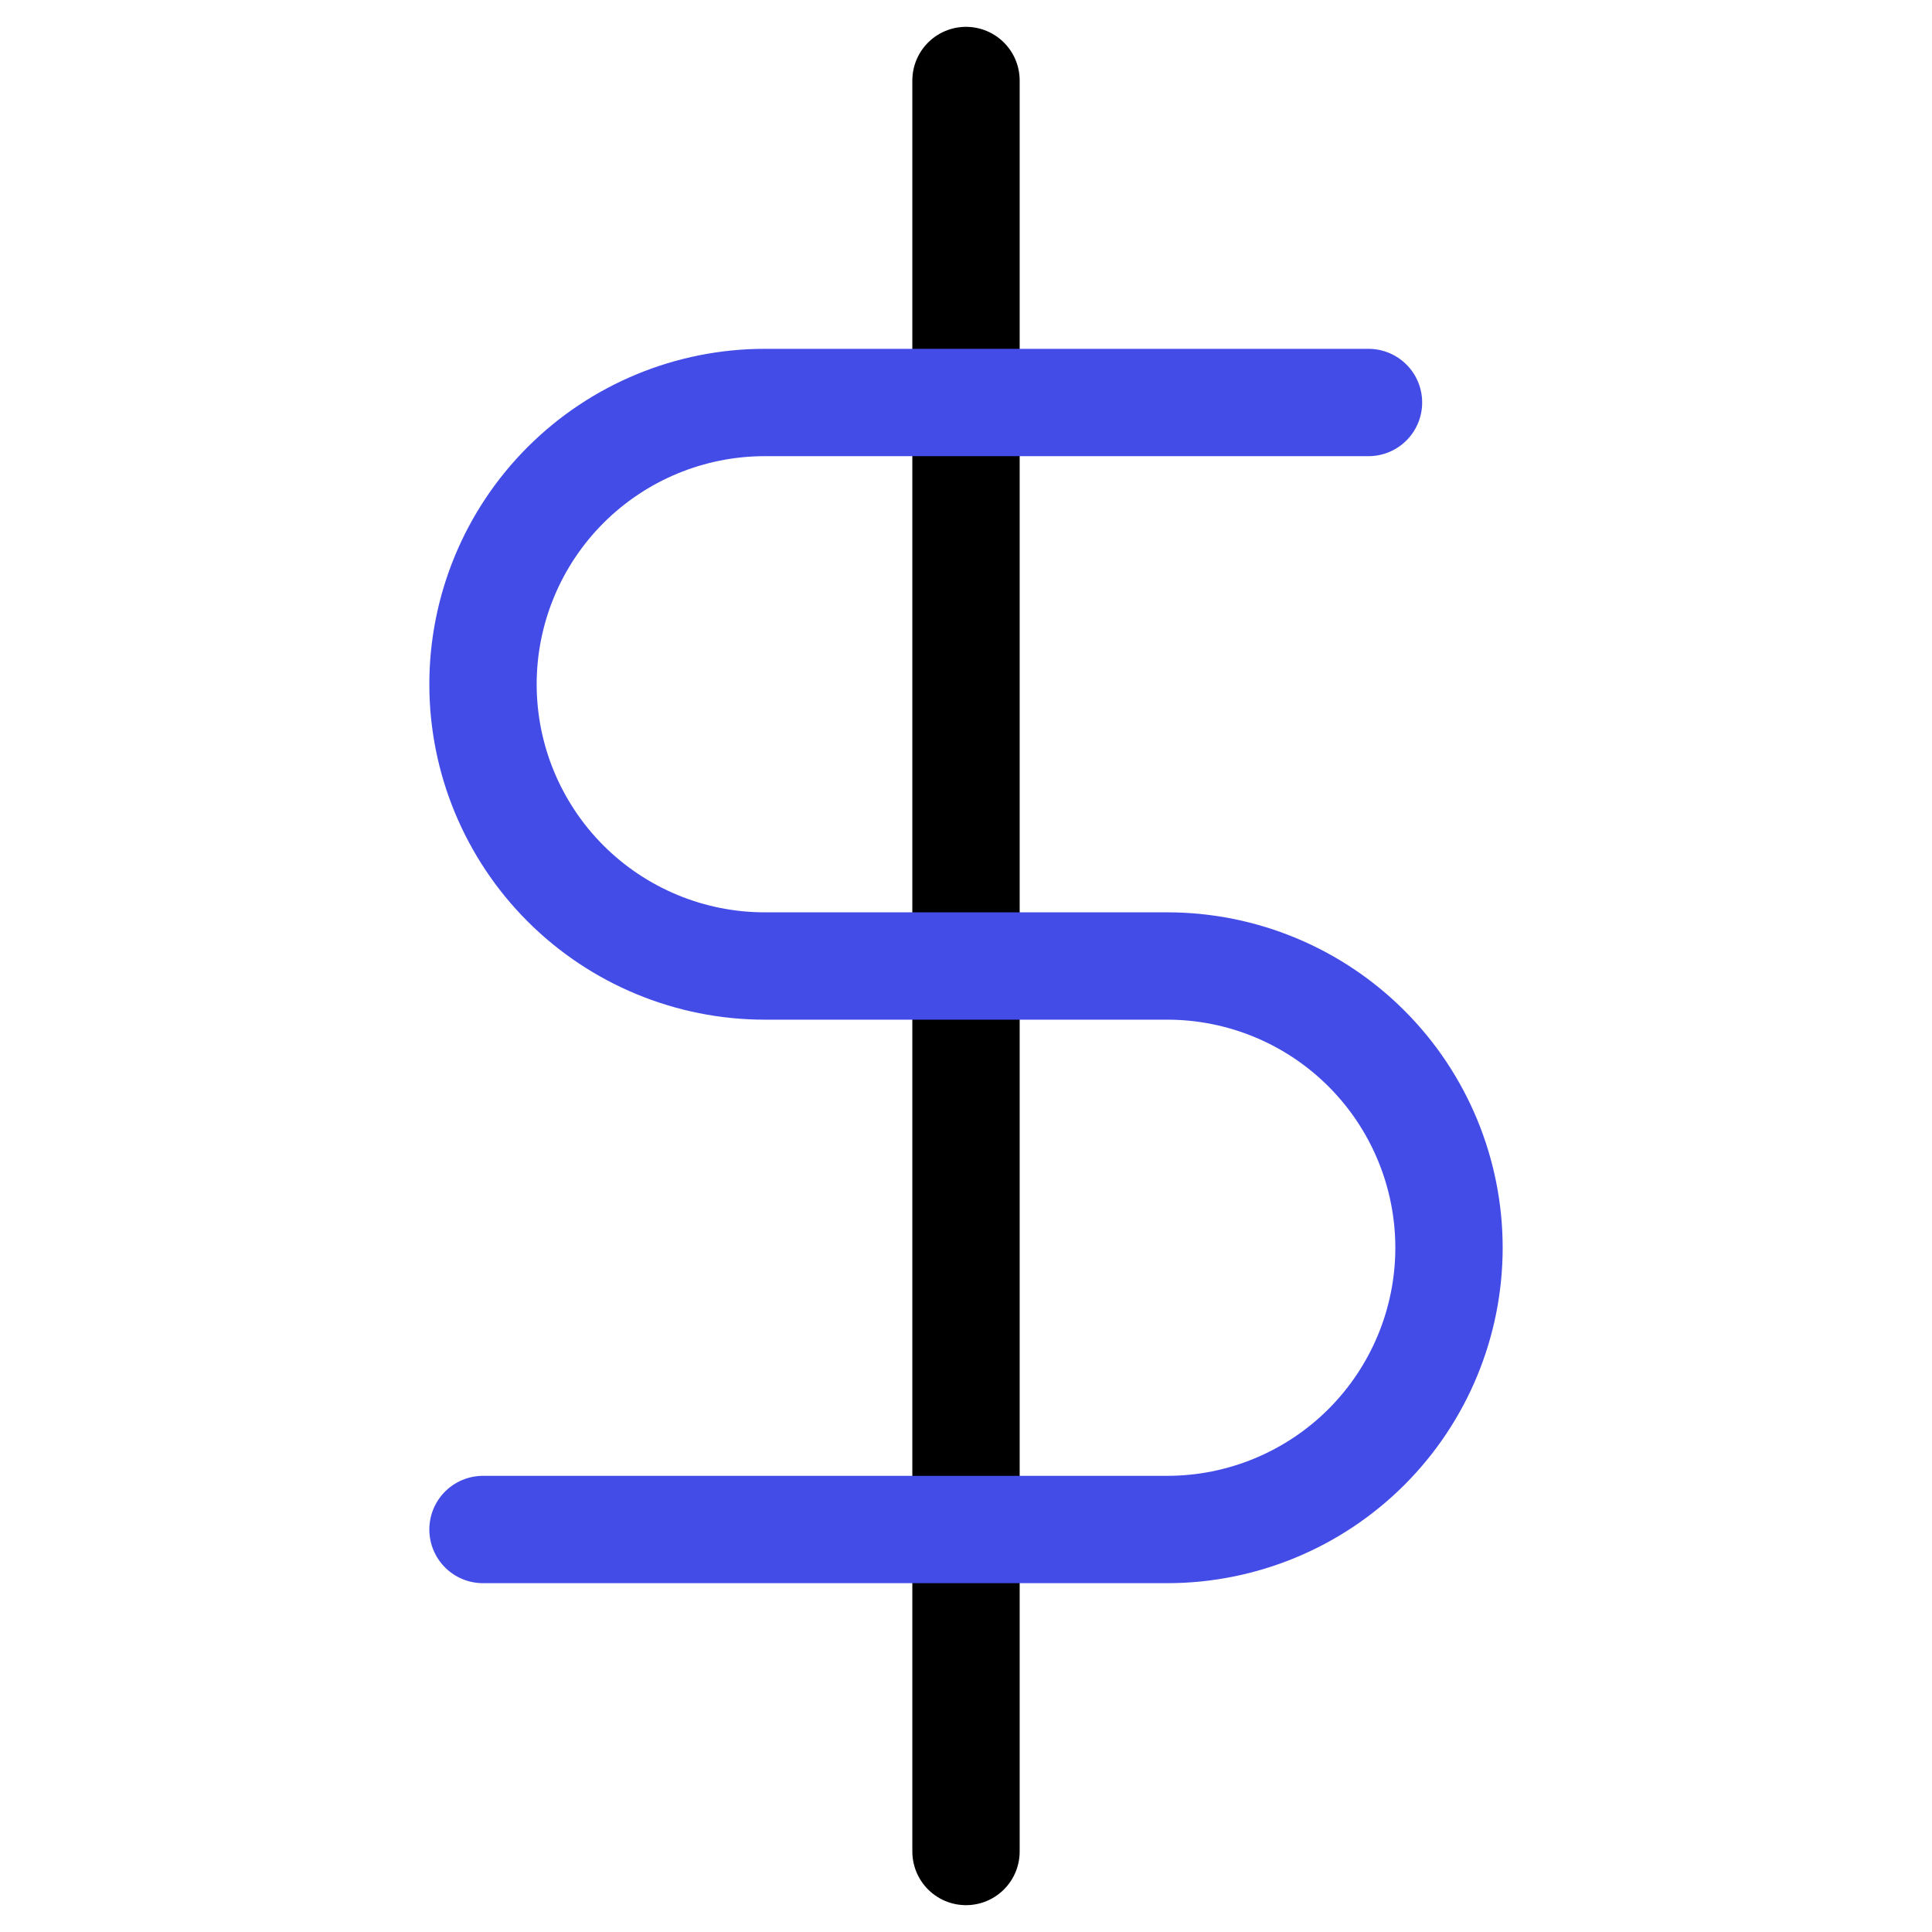
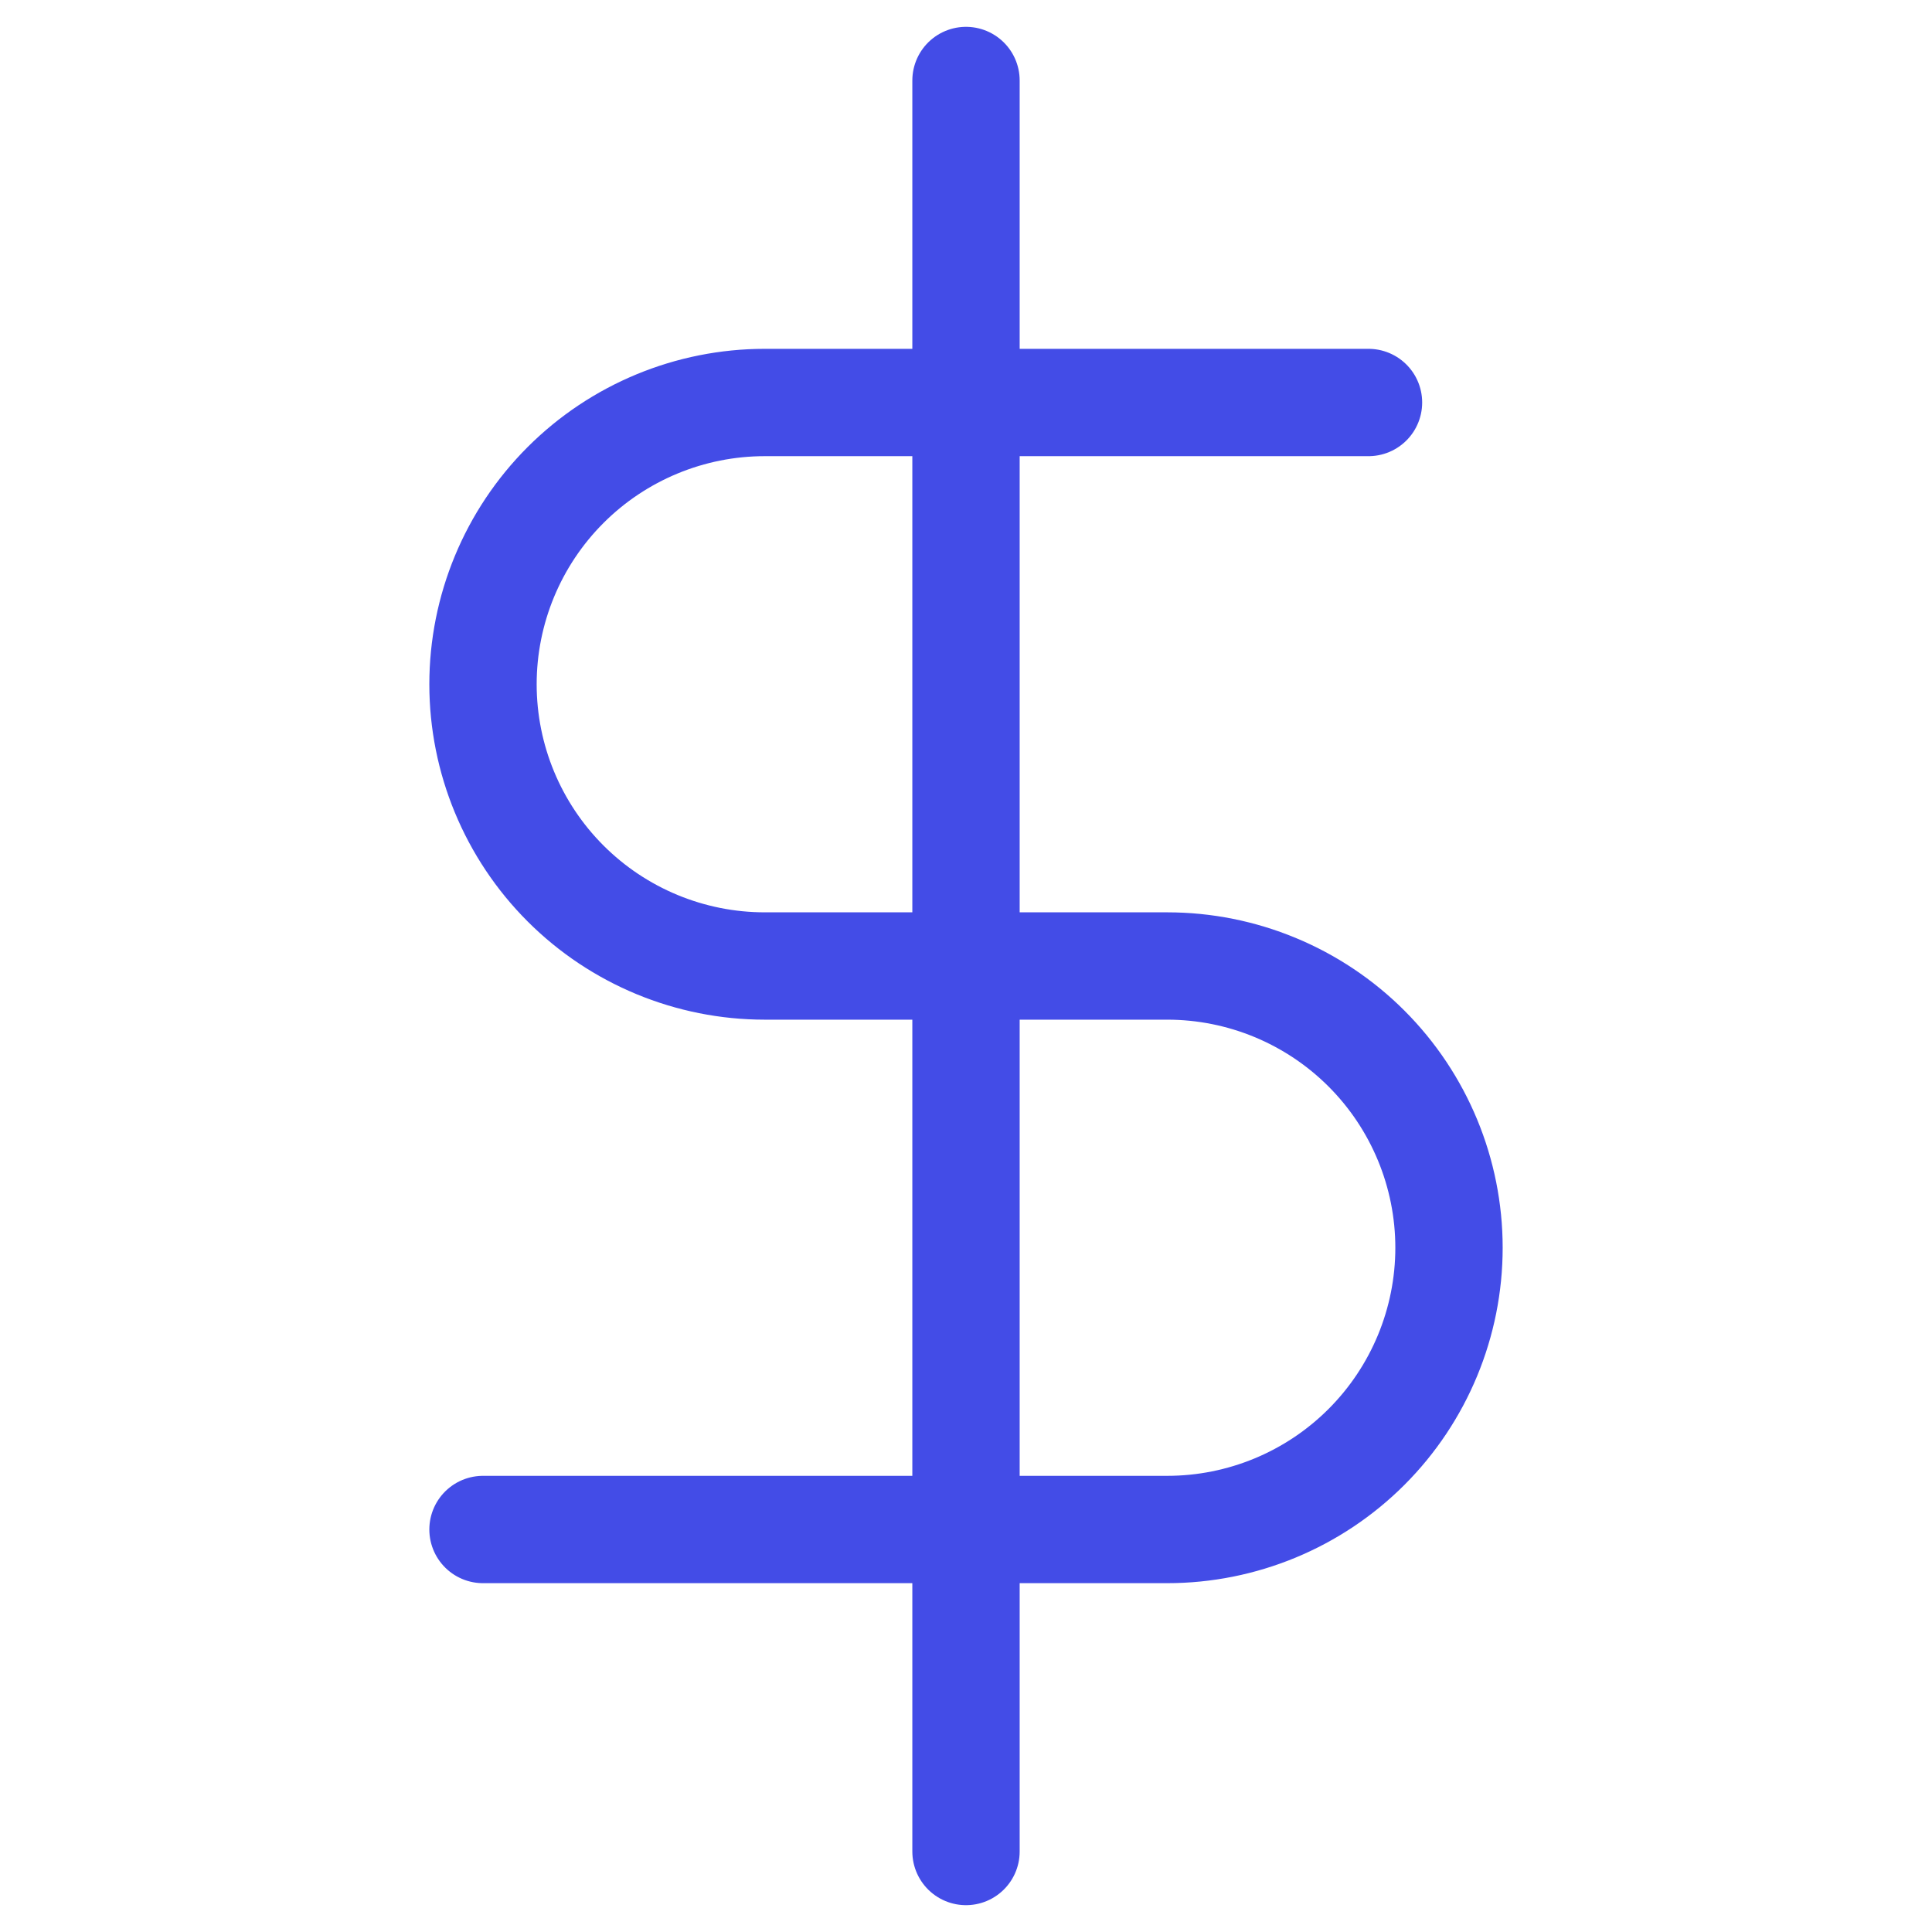
<svg xmlns="http://www.w3.org/2000/svg" width="18" height="18" viewBox="0 0 18 18" fill="none">
-   <path d="M9 0.75V17.25" stroke="currentColor" stroke-linecap="round" stroke-linejoin="round" />
+   <path d="M9 0.75V17.25" stroke="#434ce7" stroke-linecap="round" stroke-linejoin="round" />
  <path d="M12.75 3.75H7.125C6.429 3.75 5.761 4.027 5.269 4.519C4.777 5.011 4.5 5.679 4.5 6.375C4.5 7.071 4.777 7.739 5.269 8.231C5.761 8.723 6.429 9 7.125 9H10.875C11.571 9 12.239 9.277 12.731 9.769C13.223 10.261 13.5 10.929 13.5 11.625C13.5 12.321 13.223 12.989 12.731 13.481C12.239 13.973 11.571 14.25 10.875 14.25H4.5" stroke="#434ce7" stroke-linecap="round" stroke-linejoin="round" />
</svg>
